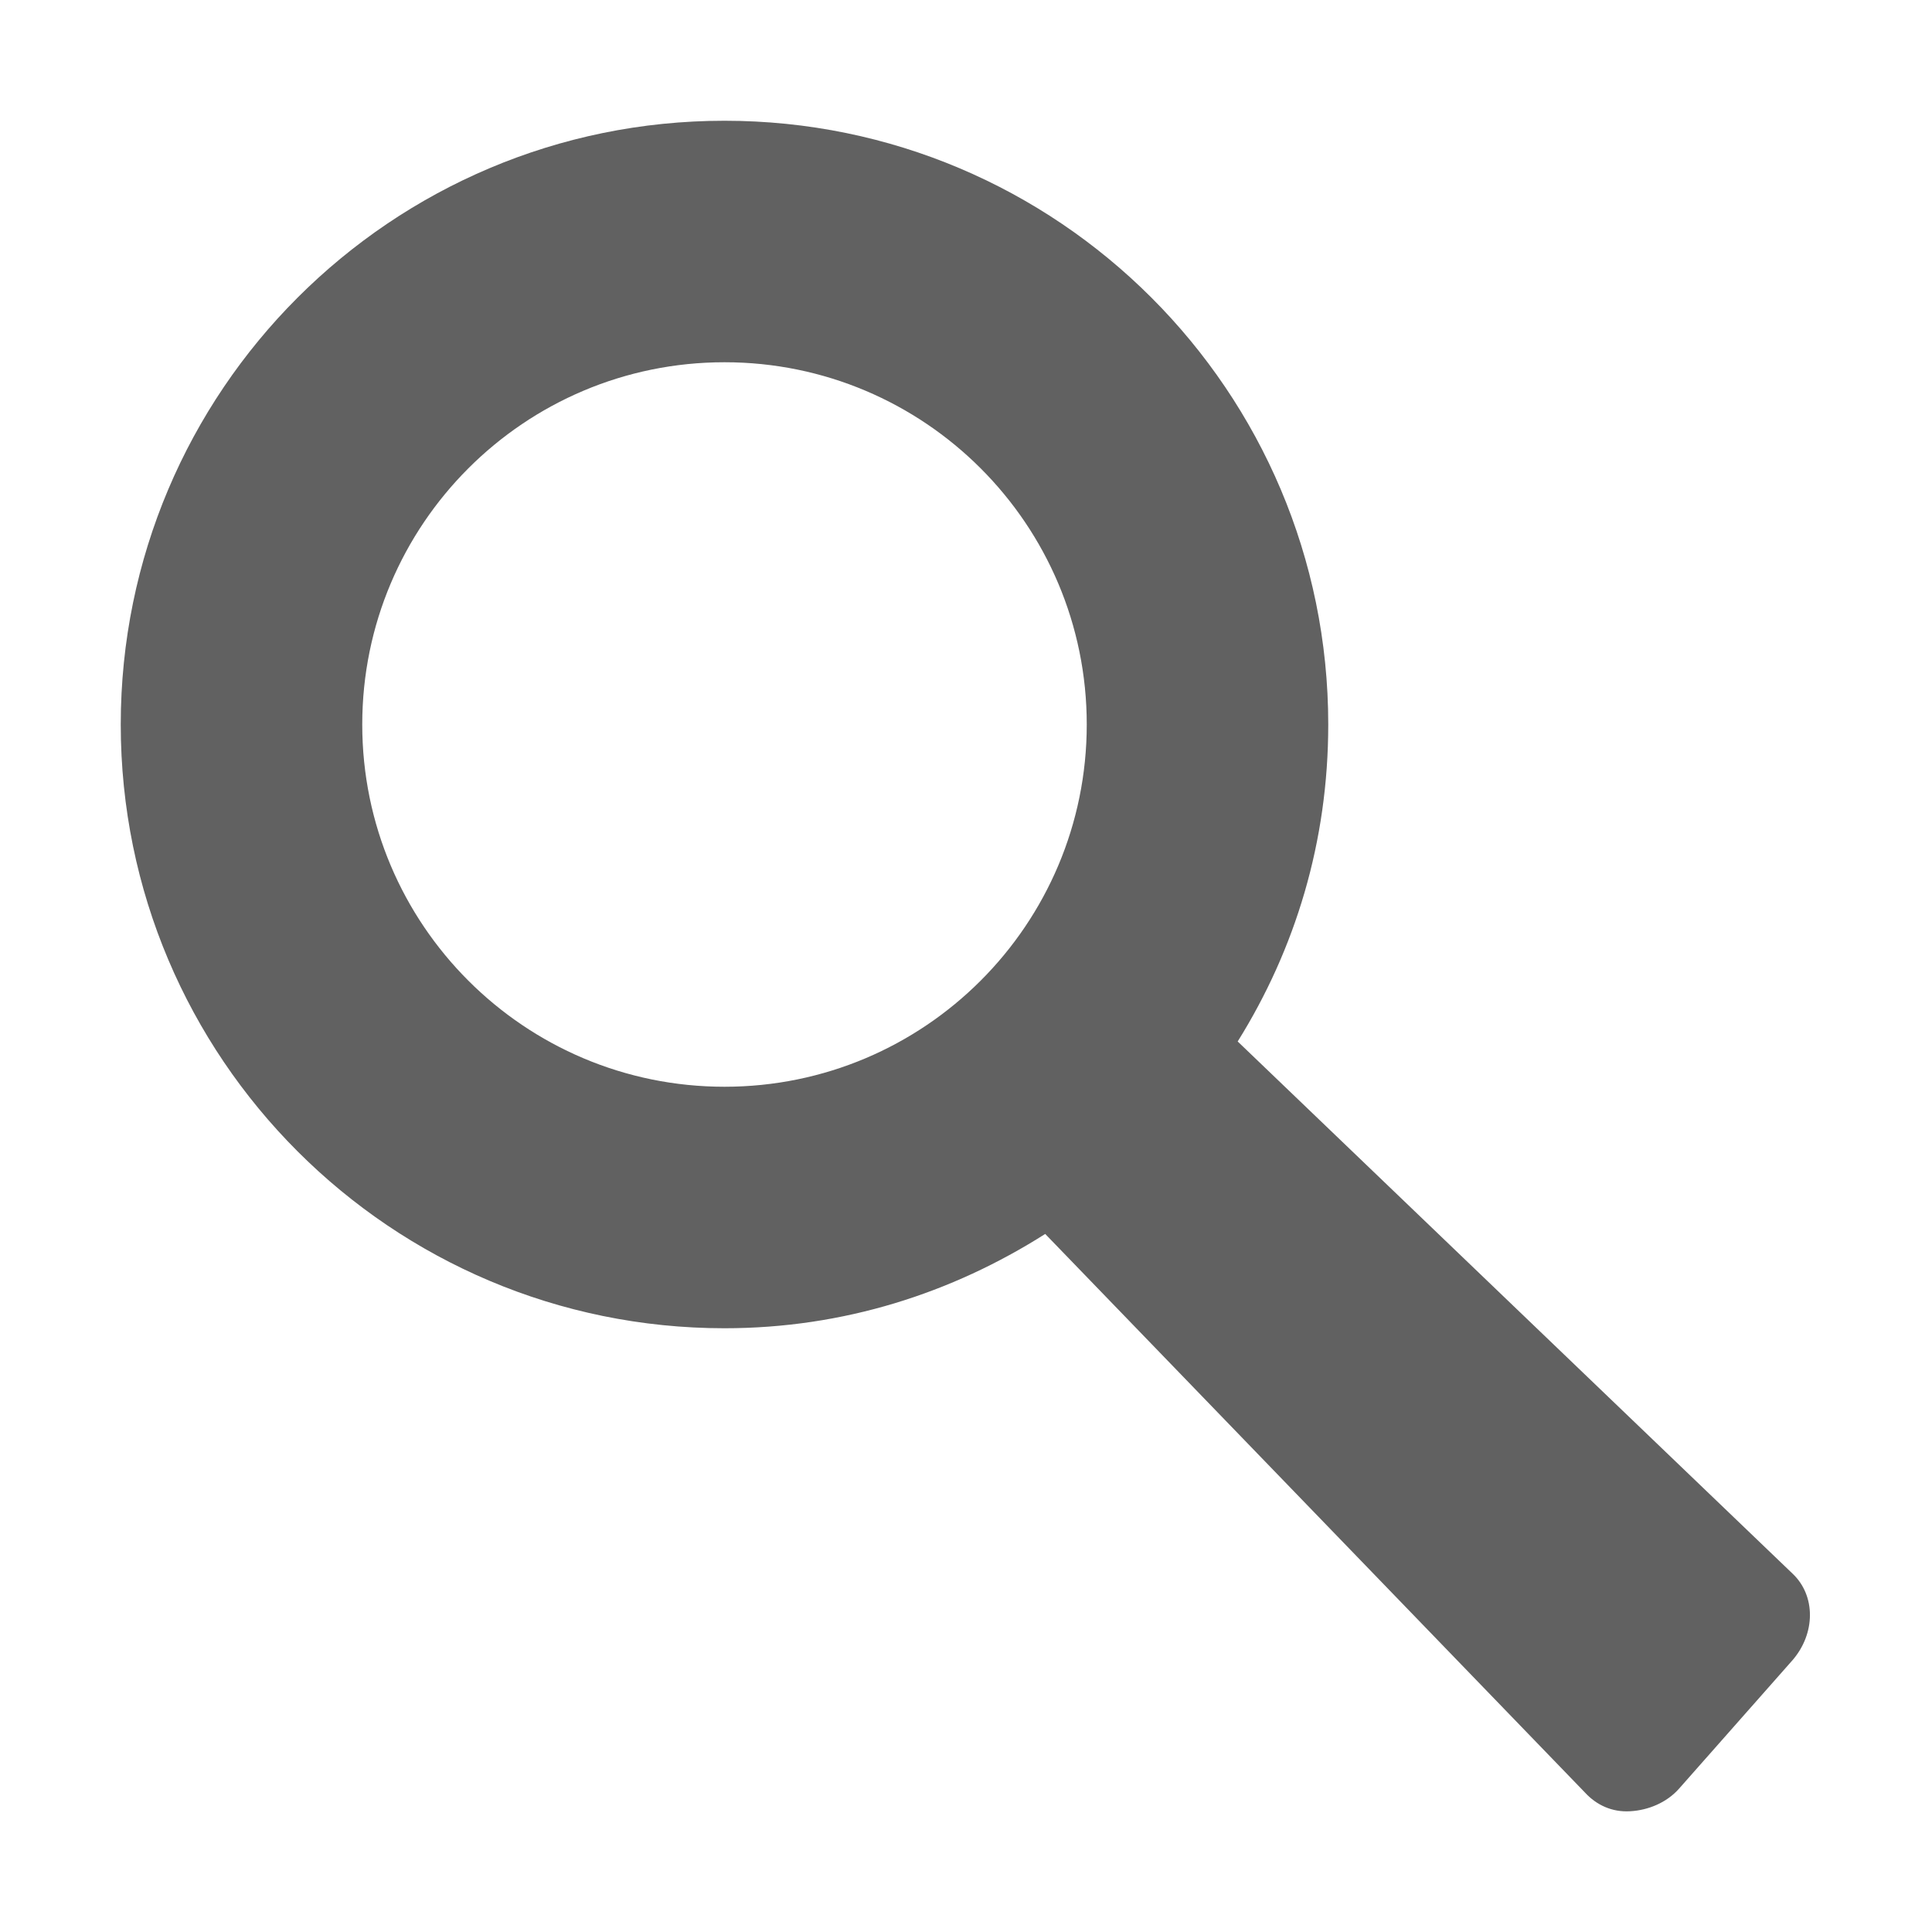
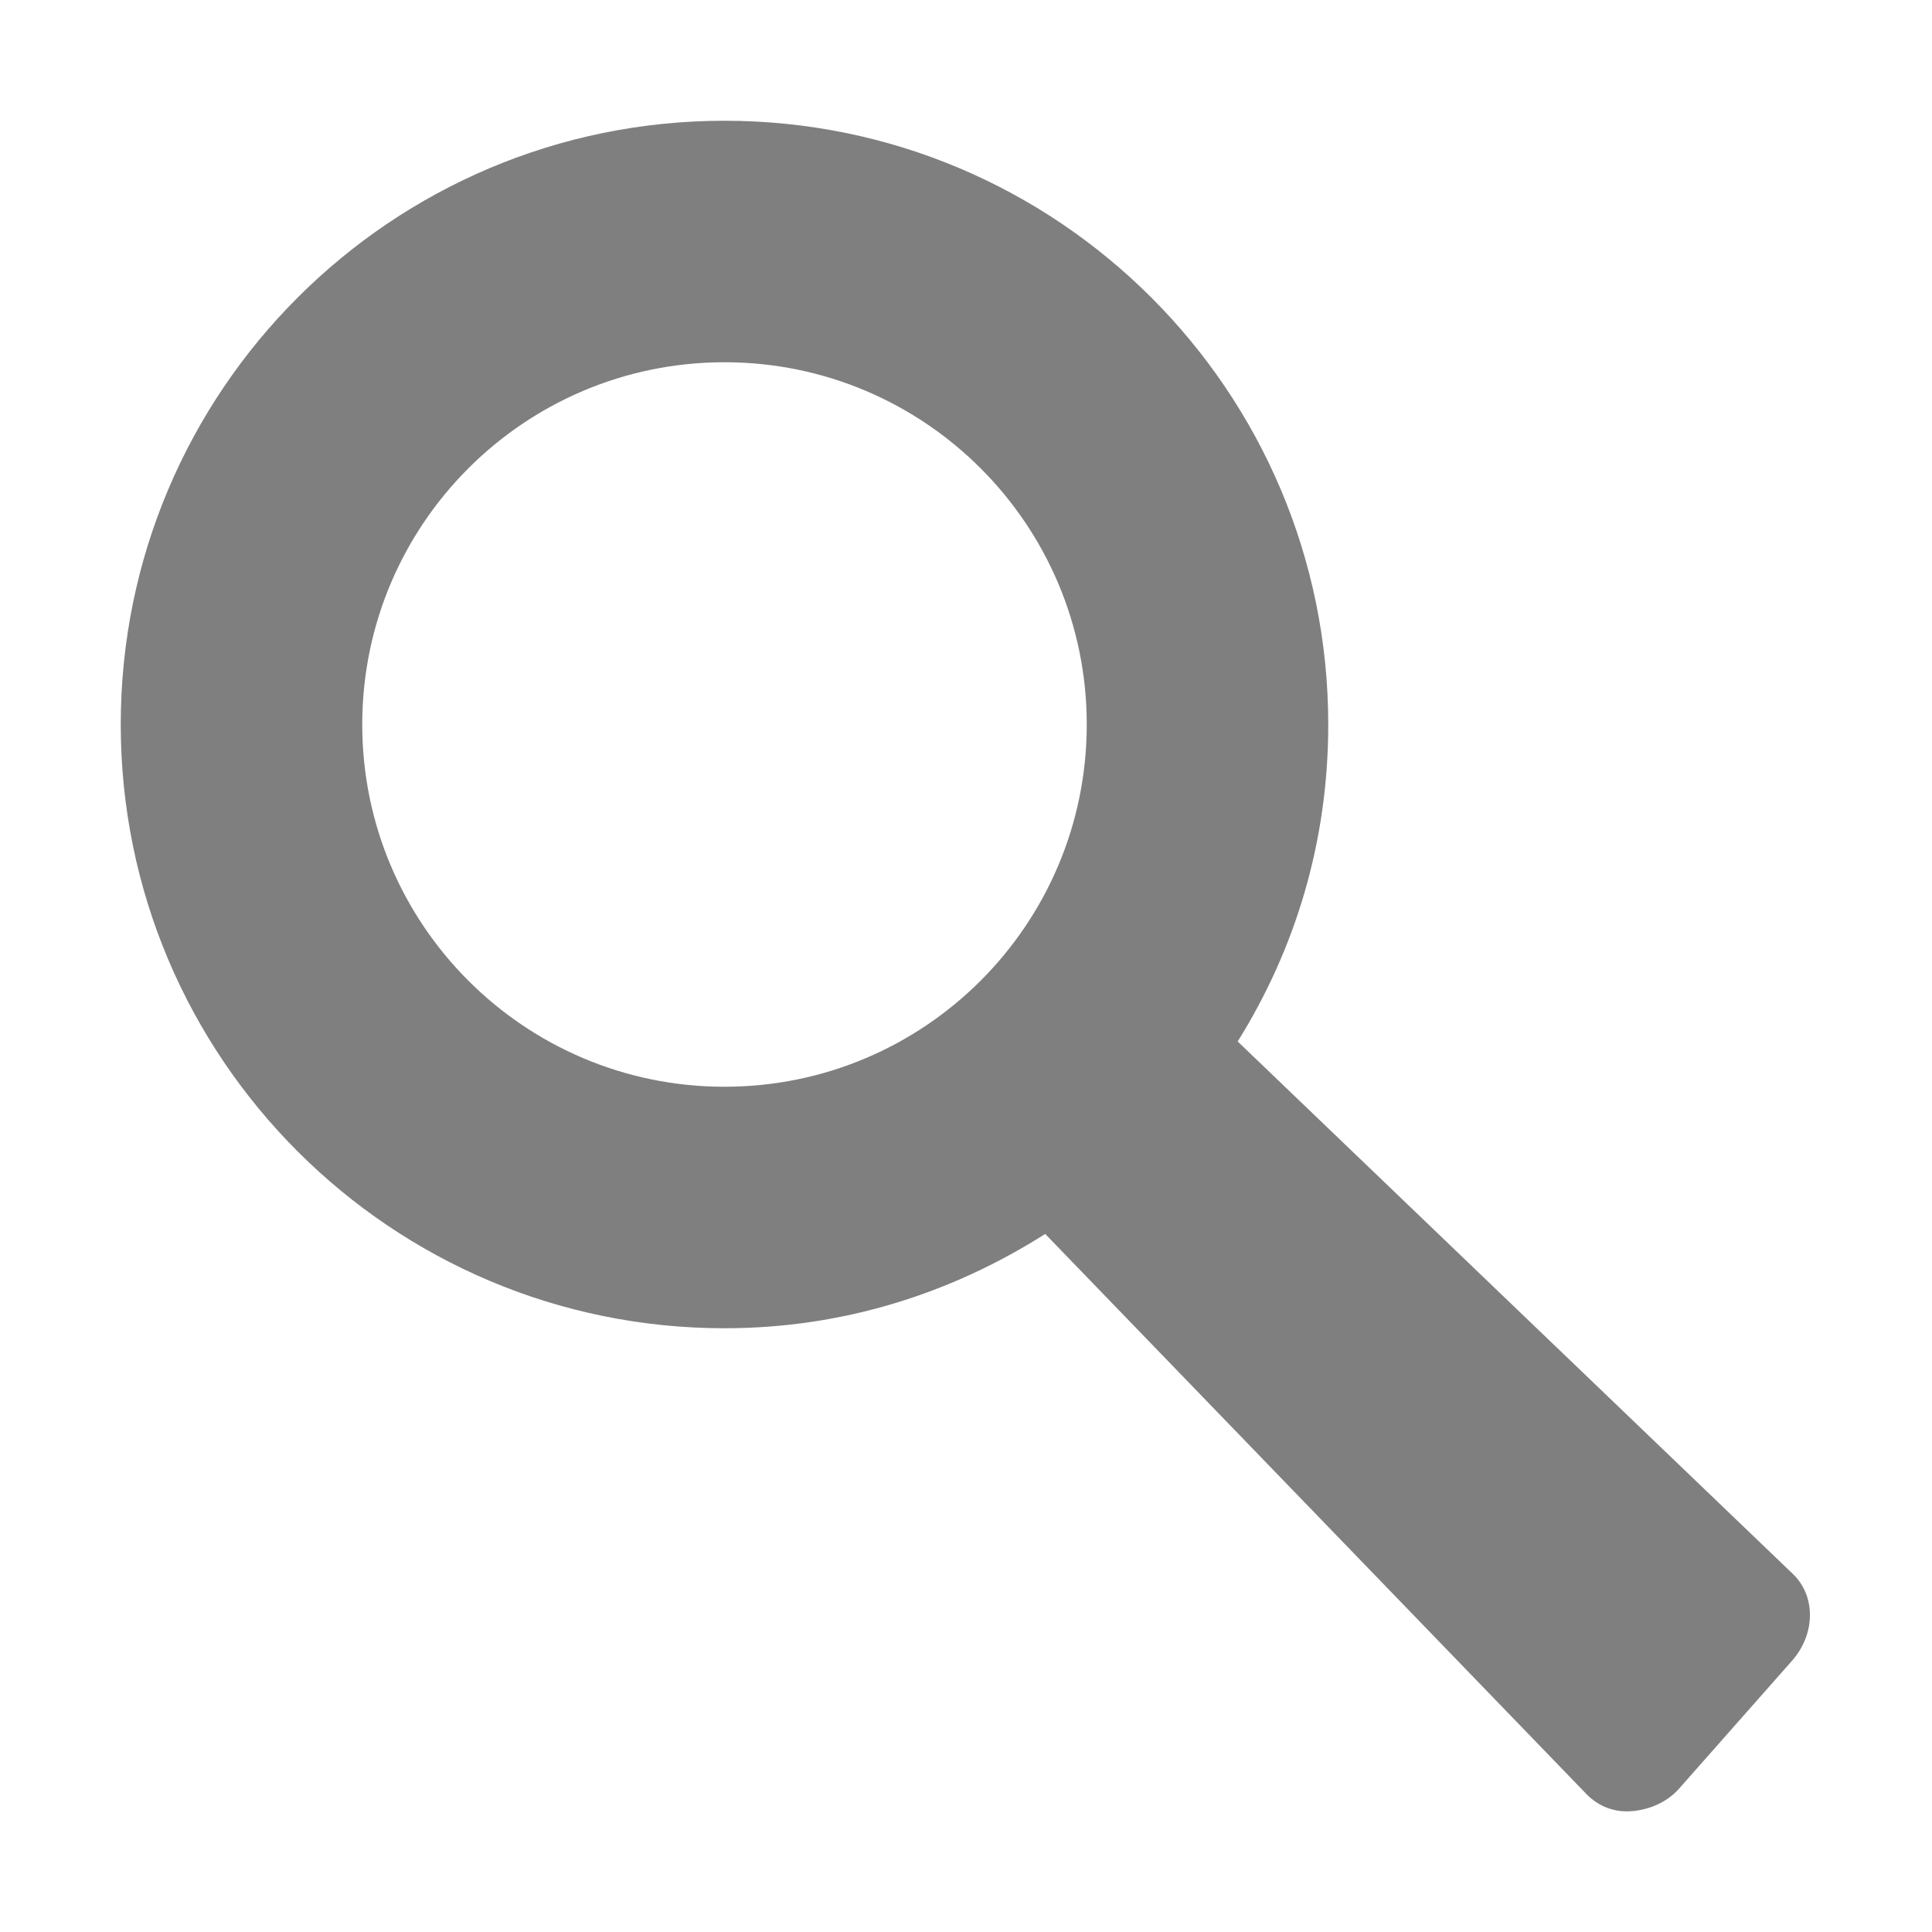
<svg xmlns="http://www.w3.org/2000/svg" height="16" width="16" version="1.0">
  <rect style="color:#000000" fill-opacity="0" height="97.986" width="163.31" y="-32.993" x="-62.897" />
-   <path opacity=".7" style="color:#000000" d="m6 1c-2.761 0-5 2.239-5 5s2.239 5 5 5c0.985 0 1.882-0.29 2.656-0.781l4.469 4.625c0.096 0.105 0.226 0.165 0.375 0.156 0.149-0.008 0.303-0.071 0.406-0.188l0.938-1.062c0.192-0.221 0.195-0.536 0-0.719l-4.594-4.406c0.478-0.766 0.75-1.655 0.75-2.625 0-2.761-2.239-5-5-5zm0 2c1.657 0 3 1.343 3 3s-1.343 3-3 3-3-1.343-3-3 1.343-3 3-3z" fill="#1e1e1e" />
+   <path opacity=".5" style="color:#000000" d="m6 1c-2.761 0-5 2.239-5 5s2.239 5 5 5c0.985 0 1.882-0.29 2.656-0.781l4.469 4.625c0.096 0.105 0.226 0.165 0.375 0.156 0.149-0.008 0.303-0.071 0.406-0.188l0.938-1.062c0.192-0.221 0.195-0.536 0-0.719l-4.594-4.406c0.478-0.766 0.75-1.655 0.75-2.625 0-2.761-2.239-5-5-5zm0 2c1.657 0 3 1.343 3 3s-1.343 3-3 3-3-1.343-3-3 1.343-3 3-3z" />
</svg>
